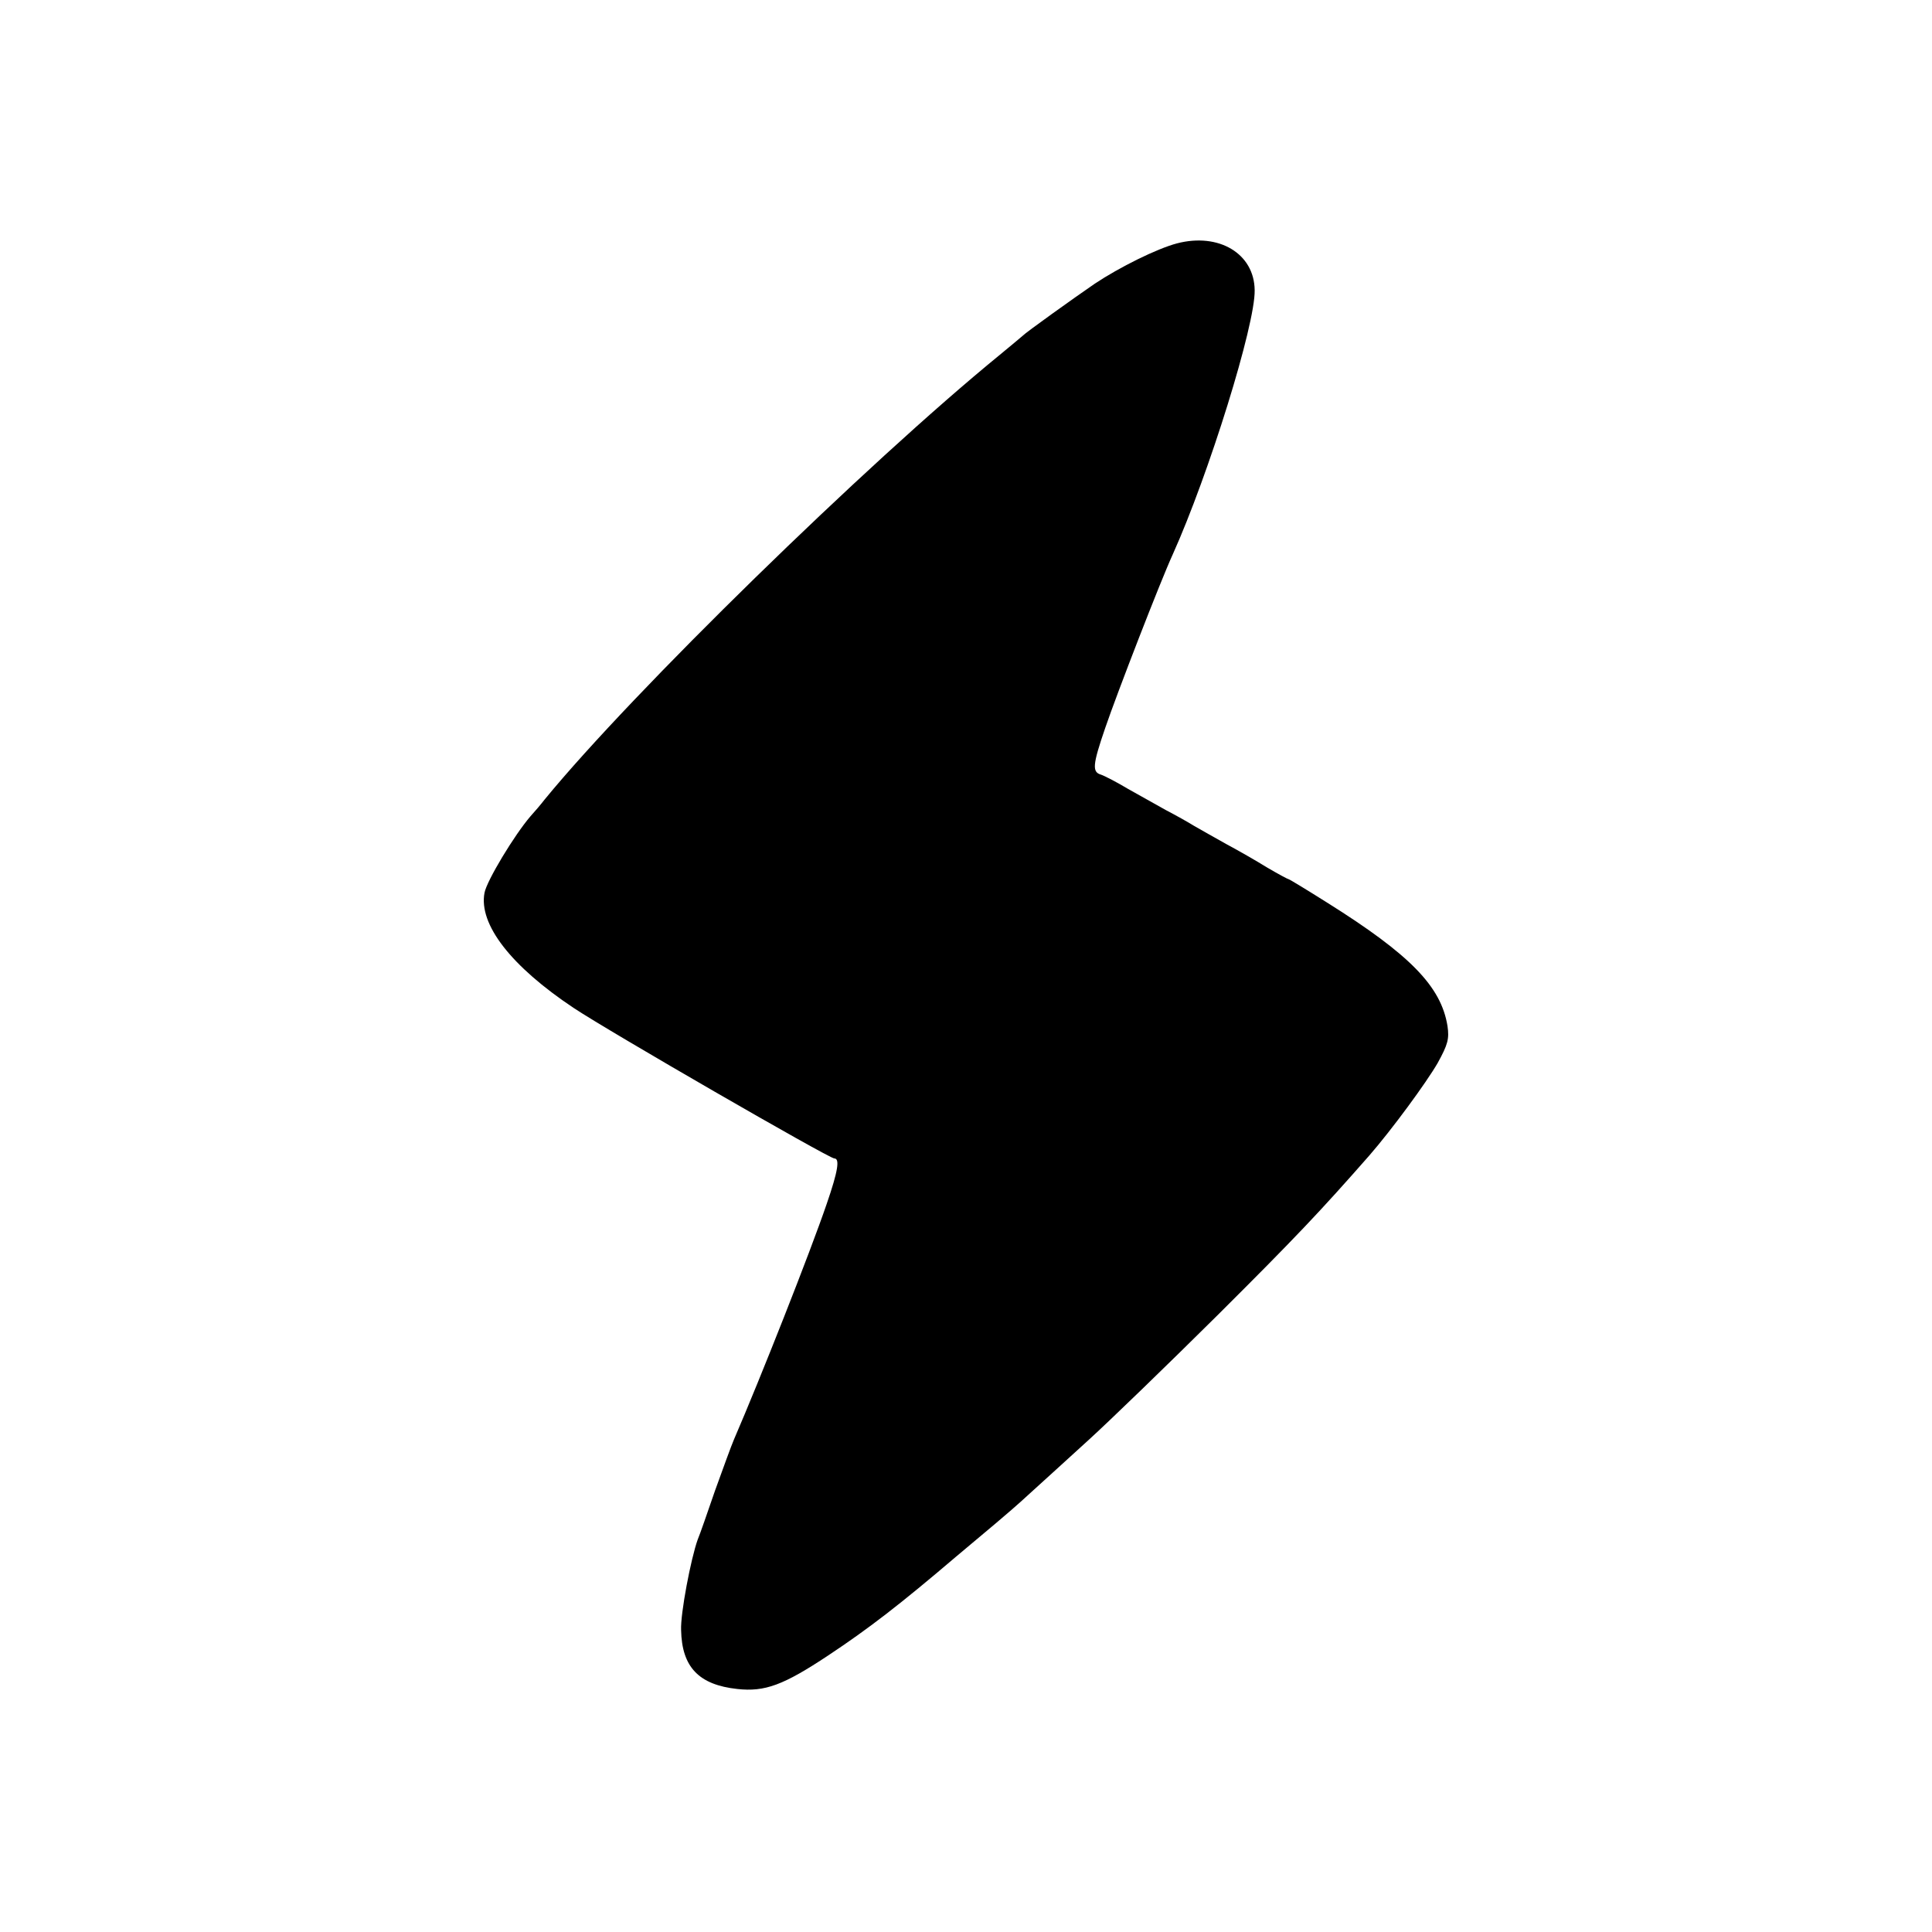
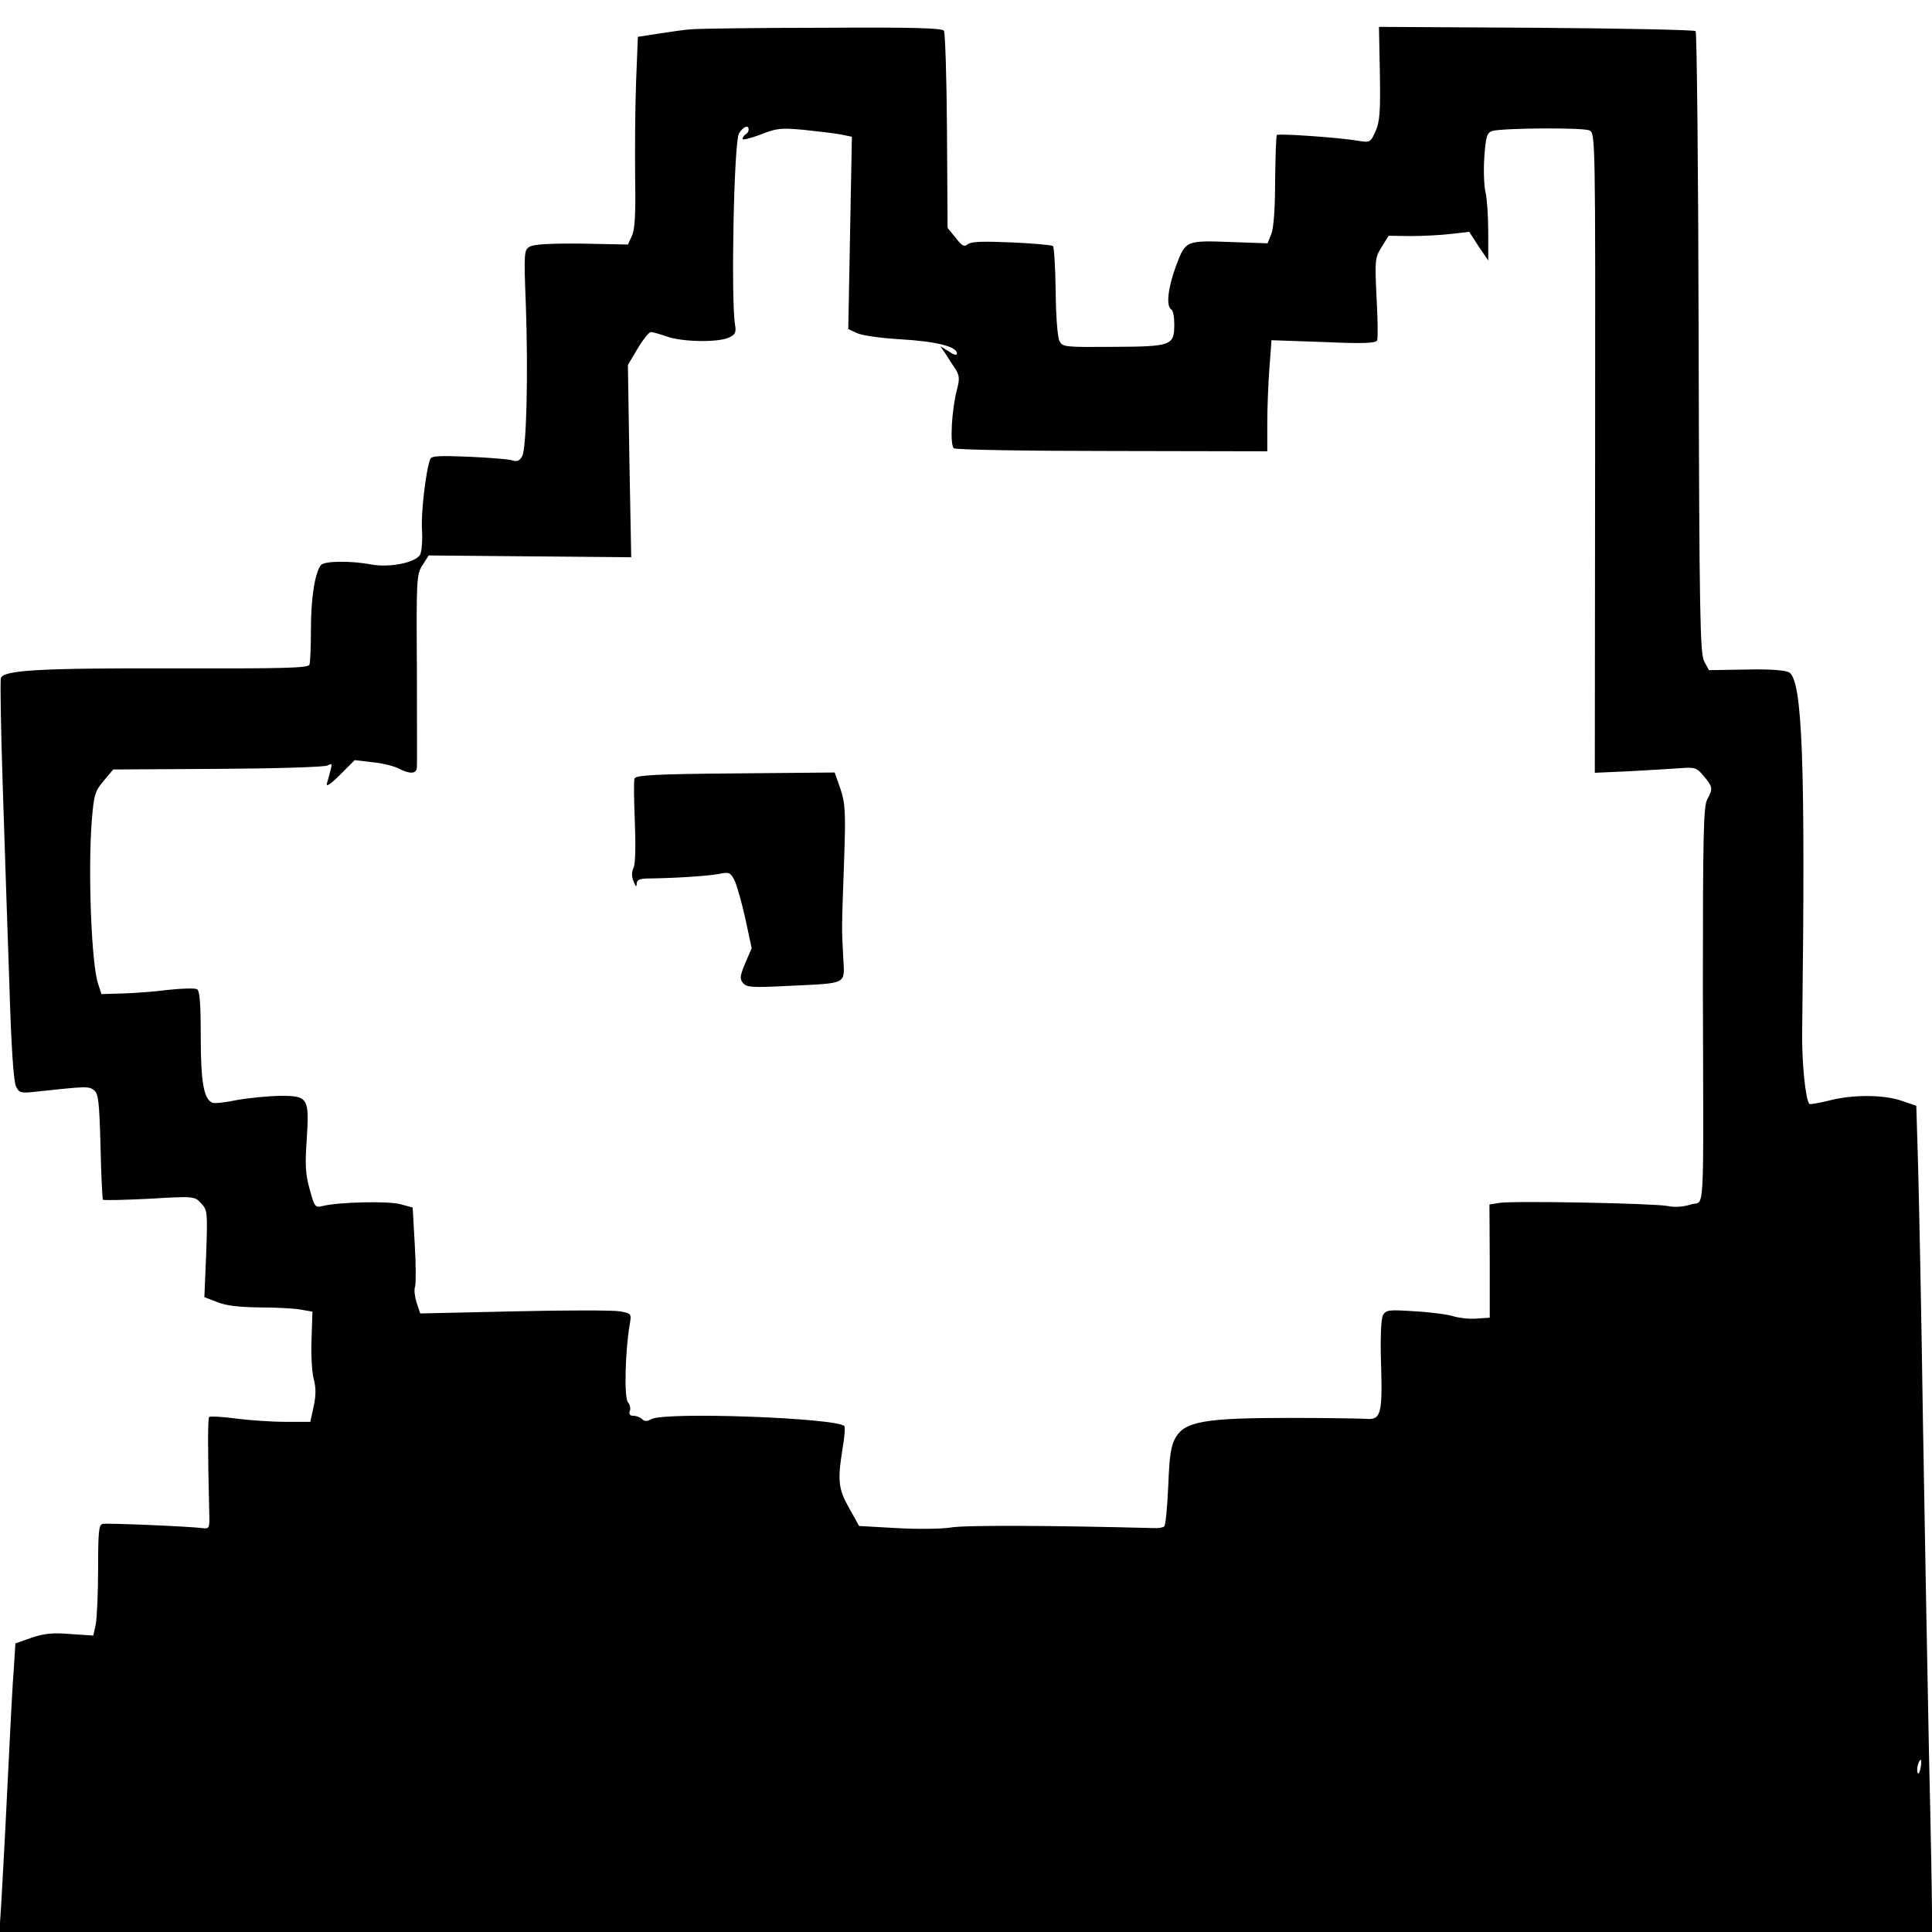
- <svg xmlns="http://www.w3.org/2000/svg" version="1.0" width="512pt" height="512pt" viewBox="0 0 512 512" preserveAspectRatio="xMidYMid meet">
-   <g transform="translate(0,512) scale(0.1,-0.1)" fill="#000000" stroke="none">
-     <path d="M3119 4475 c-53 -14 -152 -63 -218 -107 -54 -37 -184 -130 -191 -138 -3 -3 -30 -25 -60 -50 -355 -290 -974 -895 -1206 -1178 -10 -13 -27 -33 -38 -45 -43 -50 -116 -171 -122 -203 -16 -84 71 -195 236 -305 93 -62 677 -399 691 -399 15 0 10 -33 -20 -120 -44 -129 -176 -463 -246 -625 -7 -16 -29 -77 -50 -135 -20 -58 -40 -116 -46 -130 -18 -50 -46 -196 -44 -240 2 -98 47 -145 149 -156 73 -8 122 10 241 89 107 71 190 135 339 262 39 33 87 73 106 89 19 16 60 51 90 79 30 27 100 91 155 141 55 50 208 198 340 329 208 207 275 278 404 425 60 69 151 193 181 245 27 49 31 64 26 98 -17 105 -99 189 -319 327 -54 34 -100 62 -102 62 -2 0 -28 14 -57 31 -29 18 -78 46 -108 62 -30 17 -68 38 -85 48 -16 10 -50 29 -75 42 -25 14 -70 39 -100 56 -30 18 -63 35 -72 38 -24 7 -23 25 11 124 31 91 146 388 179 460 95 211 219 609 217 700 -1 97 -95 153 -206 124z" />
+ <svg xmlns="http://www.w3.org/2000/svg" version="1.0" width="640pt" height="640pt" viewBox="0 0 640 640" preserveAspectRatio="xMidYMid meet">
+   <g transform="translate(0,640) scale(0.1,-0.1)" fill="#000000" stroke="none">
+     <path d="M2290 6303 c-19 -1 -67 -8 -106 -14 l-71 -11 -6 -152 c-3 -83 -4 -225 -3 -316 2 -122 -1 -172 -11 -192 l-13 -28 -153 3 c-101 1 -159 -2 -172 -10 -19 -11 -20 -18 -13 -195 8 -229 2 -471 -12 -499 -9 -16 -17 -19 -33 -14 -12 4 -77 9 -144 12 -98 4 -124 3 -128 -8 -15 -41 -31 -182 -27 -235 2 -34 -1 -70 -6 -81 -15 -27 -101 -44 -162 -33 -68 13 -156 12 -167 -2 -20 -26 -33 -109 -33 -212 0 -57 -2 -110 -5 -118 -4 -11 -89 -13 -453 -12 -443 1 -559 -6 -569 -32 -3 -8 0 -168 6 -356 6 -189 16 -485 22 -658 6 -205 14 -323 22 -339 11 -22 16 -23 69 -17 166 18 173 18 190 4 14 -11 17 -39 21 -185 2 -95 6 -175 8 -177 2 -3 72 -1 154 3 149 9 150 8 171 -15 21 -22 22 -29 17 -167 l-6 -144 42 -16 c28 -12 72 -17 139 -18 53 0 115 -3 137 -7 l40 -7 -3 -91 c-2 -49 1 -108 7 -131 8 -30 8 -55 0 -92 l-11 -51 -82 0 c-46 0 -120 5 -165 11 -45 6 -85 8 -88 5 -5 -5 -5 -109 0 -311 2 -59 1 -60 -23 -57 -49 6 -315 17 -330 14 -13 -3 -15 -28 -15 -150 0 -81 -4 -164 -8 -184 l-8 -36 -75 5 c-58 5 -87 2 -129 -12 l-54 -19 -5 -80 c-4 -45 -13 -218 -21 -386 -8 -168 -18 -347 -21 -398 l-6 -92 3201 0 3201 0 0 68 c0 38 -4 273 -10 523 -5 250 -14 744 -20 1099 -5 355 -13 735 -16 846 l-6 201 -47 16 c-58 21 -165 22 -243 1 -33 -8 -62 -13 -64 -11 -13 13 -26 139 -24 247 11 887 1 1158 -44 1183 -14 7 -64 11 -143 9 l-122 -2 -16 30 c-13 26 -16 151 -18 1054 -1 563 -6 1028 -10 1033 -5 4 -243 9 -529 11 l-520 3 3 -153 c2 -126 0 -160 -14 -192 -17 -38 -18 -39 -60 -32 -65 11 -261 24 -267 19 -3 -3 -5 -71 -6 -152 0 -93 -5 -159 -13 -177 l-12 -30 -114 4 c-158 6 -157 6 -189 -78 -27 -73 -34 -134 -16 -145 6 -3 10 -25 10 -49 0 -71 -9 -74 -202 -75 -159 -1 -168 -1 -178 19 -7 12 -12 82 -13 165 -1 79 -5 146 -9 150 -3 3 -65 9 -137 12 -94 4 -134 3 -145 -6 -12 -10 -19 -6 -40 21 l-27 33 -2 320 c-1 176 -6 326 -10 333 -6 9 -97 12 -405 10 -218 0 -413 -3 -432 -5z m190 -332 c0 -6 -4 -13 -10 -16 -5 -3 -10 -10 -10 -15 0 -5 26 2 59 14 52 21 67 23 142 16 46 -5 101 -11 122 -15 l39 -8 -6 -318 -6 -319 28 -13 c15 -8 78 -17 146 -21 118 -7 186 -24 186 -47 0 -7 -10 -5 -27 7 l-28 17 18 -26 c9 -15 24 -38 33 -51 12 -19 13 -32 5 -63 -19 -70 -25 -189 -11 -198 7 -5 244 -9 526 -9 l512 -1 0 90 c0 50 3 132 7 184 l7 94 173 -6 c134 -6 174 -4 177 6 3 6 2 71 -2 142 -6 124 -5 132 17 167 l23 37 72 -1 c40 0 100 3 134 7 l61 7 31 -48 32 -47 0 94 c0 52 -4 111 -9 132 -5 21 -7 73 -4 117 5 69 9 80 26 86 32 10 300 12 322 2 20 -9 20 -18 19 -1069 l-1 -1059 111 5 c61 3 137 8 168 10 53 4 58 3 82 -26 30 -36 31 -41 11 -78 -12 -25 -14 -118 -14 -622 2 -796 7 -703 -40 -719 -24 -8 -53 -10 -77 -5 -48 9 -518 18 -559 10 l-31 -5 1 -188 0 -187 -44 -3 c-23 -2 -57 2 -74 7 -17 6 -74 14 -128 17 -90 6 -97 5 -108 -13 -6 -13 -9 -73 -6 -165 5 -163 -1 -183 -51 -178 -16 1 -130 3 -254 3 -278 0 -344 -12 -375 -64 -16 -27 -21 -58 -25 -161 -3 -70 -9 -130 -13 -134 -3 -4 -19 -7 -34 -6 -344 9 -629 10 -673 2 -30 -5 -111 -6 -180 -2 l-124 7 -33 59 c-36 64 -39 90 -22 197 7 38 9 72 6 75 -27 27 -592 48 -639 23 -14 -8 -23 -8 -31 0 -6 6 -19 11 -29 11 -11 0 -15 5 -12 15 4 8 1 22 -6 30 -13 16 -9 170 6 257 6 36 6 37 -32 44 -21 4 -178 4 -350 0 l-312 -7 -12 36 c-6 20 -9 43 -5 53 3 9 3 72 -1 139 l-7 123 -41 11 c-41 11 -205 7 -257 -6 -25 -6 -27 -4 -43 55 -14 49 -16 81 -10 164 9 140 5 146 -89 146 -40 -1 -103 -7 -142 -14 -38 -8 -75 -12 -81 -9 -29 11 -39 69 -39 218 0 107 -3 152 -12 158 -7 4 -50 3 -95 -2 -46 -6 -114 -11 -152 -12 l-70 -2 -11 34 c-22 64 -34 372 -21 540 7 87 11 99 40 133 l31 37 345 2 c190 1 353 6 364 11 16 8 17 6 11 -15 -3 -13 -9 -33 -12 -44 -4 -13 11 -4 43 28 l49 49 59 -7 c33 -3 72 -13 87 -21 37 -19 59 -18 60 4 1 9 0 157 0 327 -2 295 -1 312 18 342 l21 33 335 -3 336 -3 -6 319 -5 318 32 54 c18 30 38 55 44 55 6 0 31 -7 54 -15 51 -18 169 -20 205 -3 21 10 24 16 20 42 -14 81 -4 605 13 634 13 22 32 30 32 13z m3882 -5428 c-3 -16 -7 -22 -10 -15 -4 13 4 42 11 42 2 0 2 -12 -1 -27z" />
+     <path d="M2102 3821 c-3 -7 -2 -72 1 -143 3 -77 2 -139 -4 -152 -7 -14 -7 -30 0 -46 7 -18 10 -20 10 -7 1 13 10 17 44 17 81 1 192 8 229 15 33 7 38 5 51 -21 8 -16 24 -73 36 -127 l21 -98 -21 -49 c-18 -43 -19 -52 -8 -66 12 -15 30 -16 149 -10 203 10 188 2 183 99 -5 100 -5 81 3 311 6 168 4 194 -12 243 l-19 54 -329 -3 c-265 -2 -330 -6 -334 -17z" />
  </g>
</svg>
